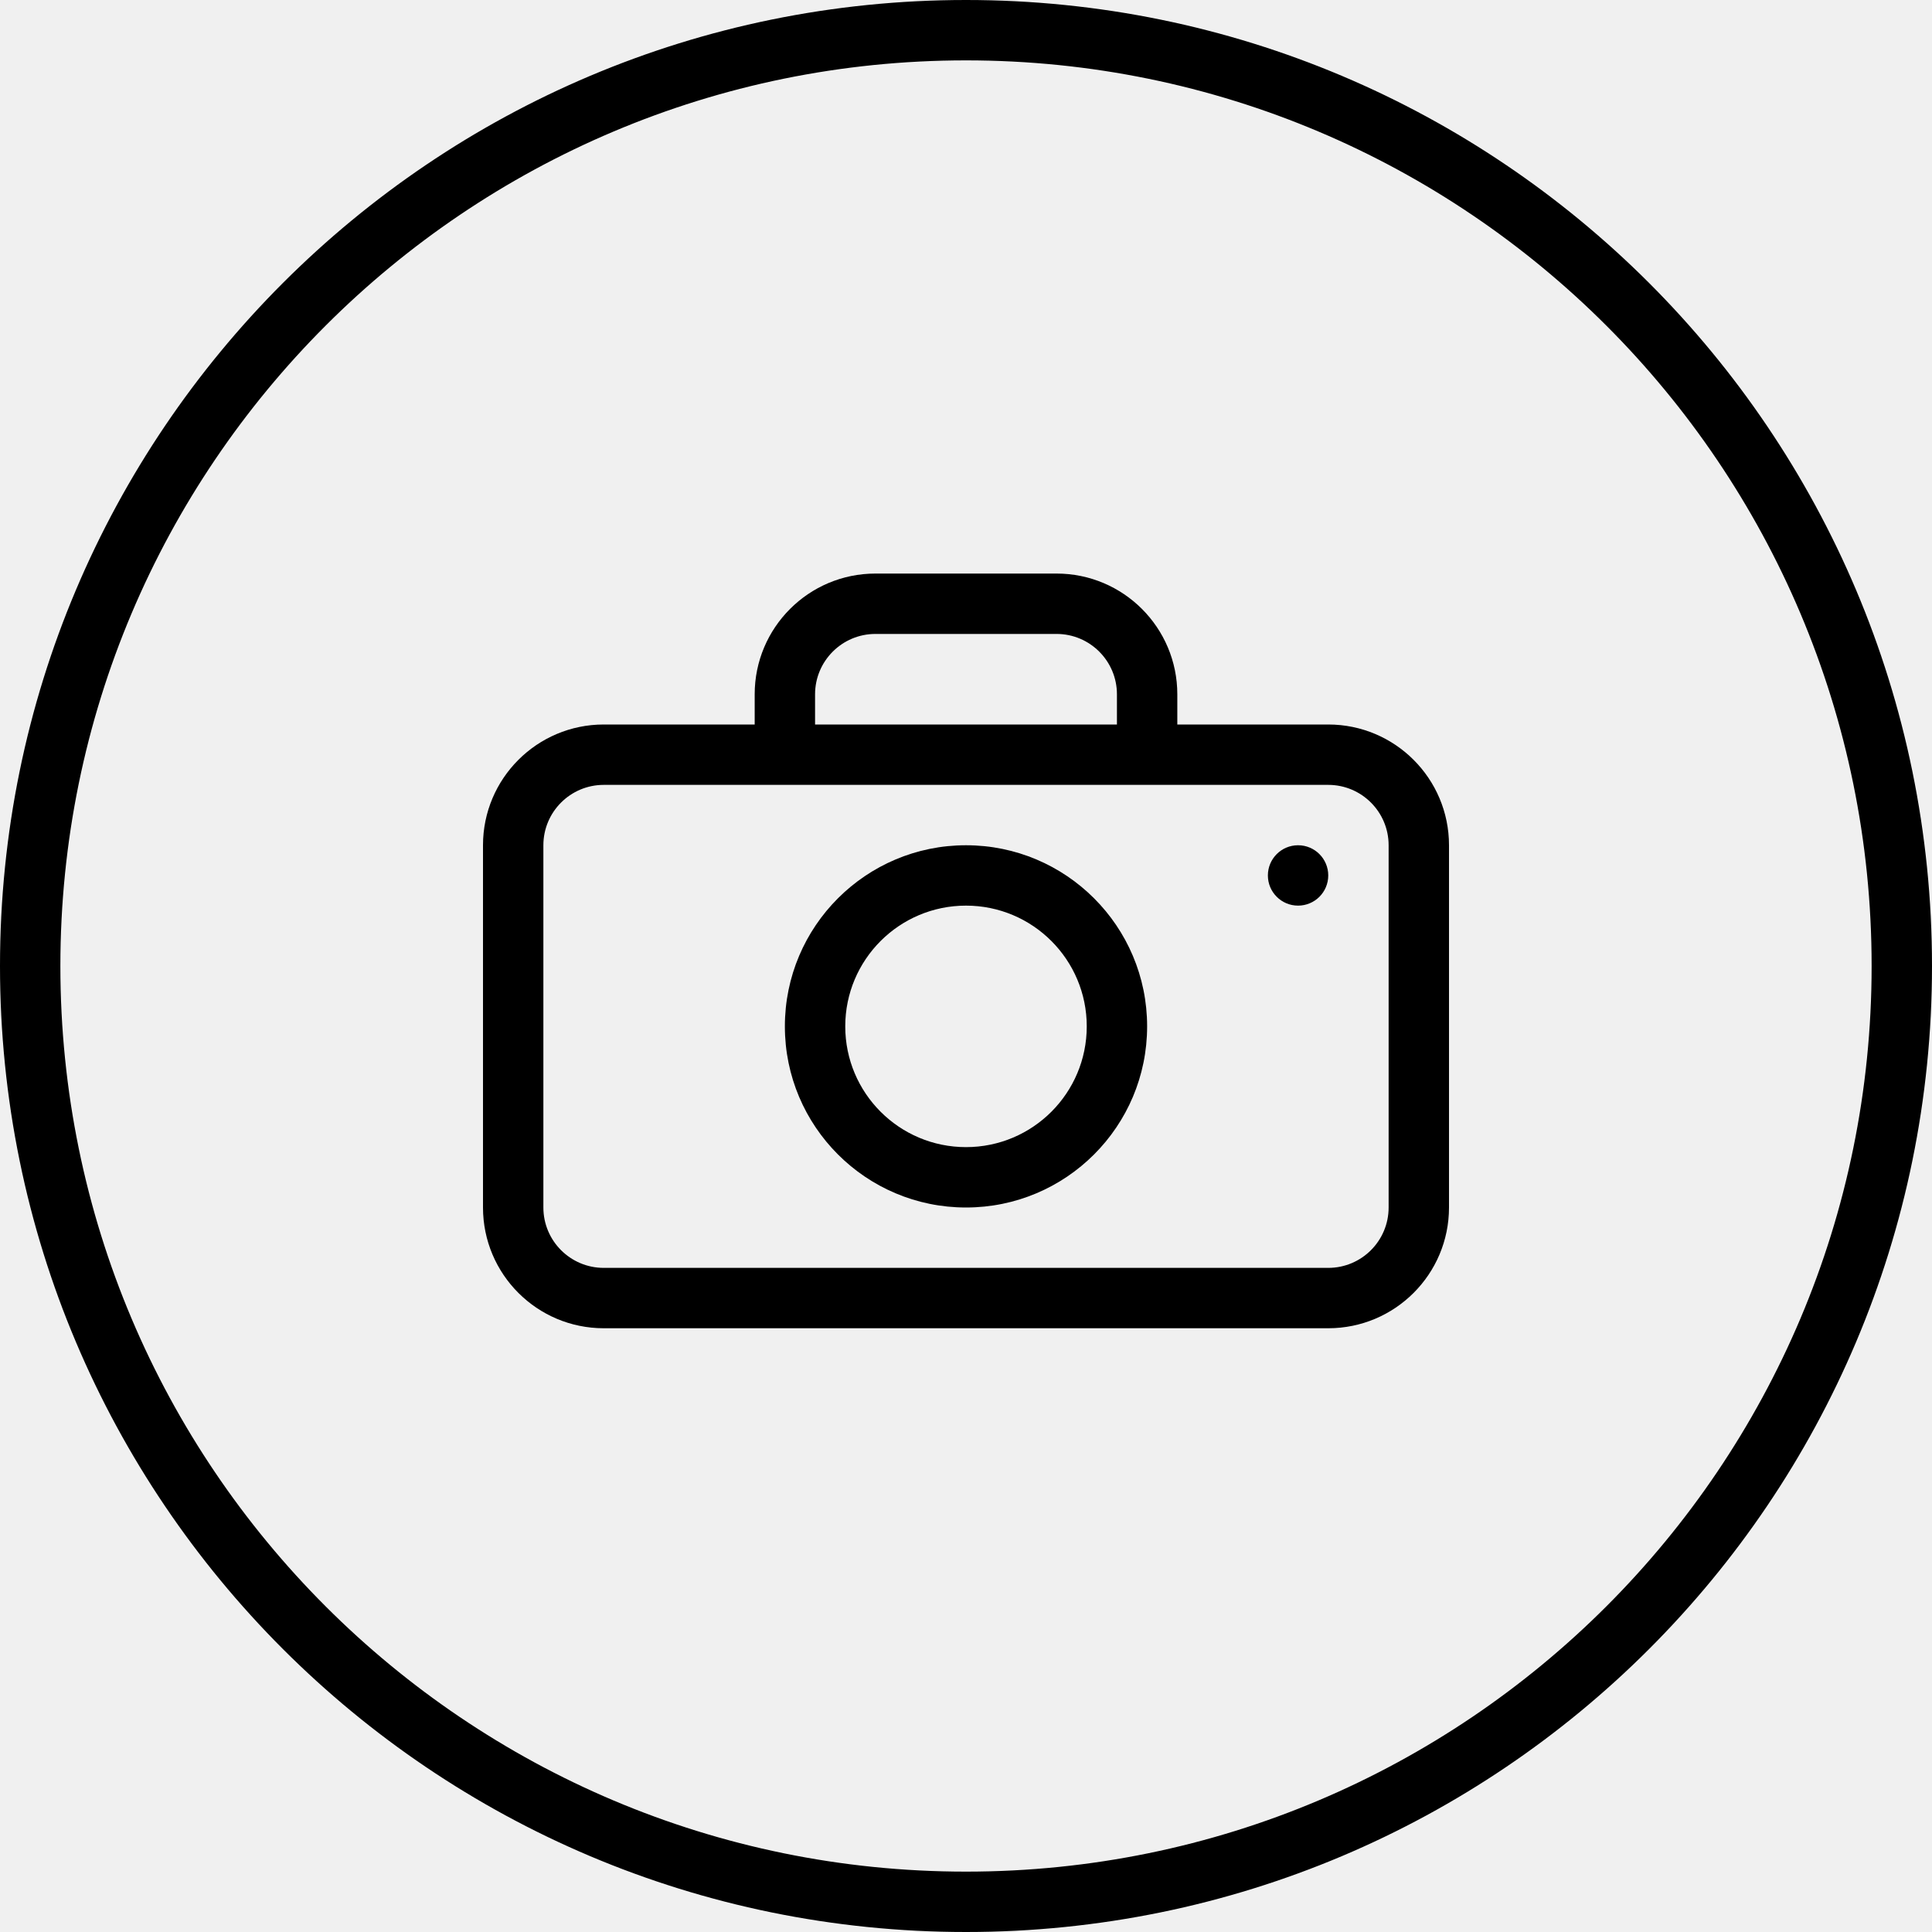
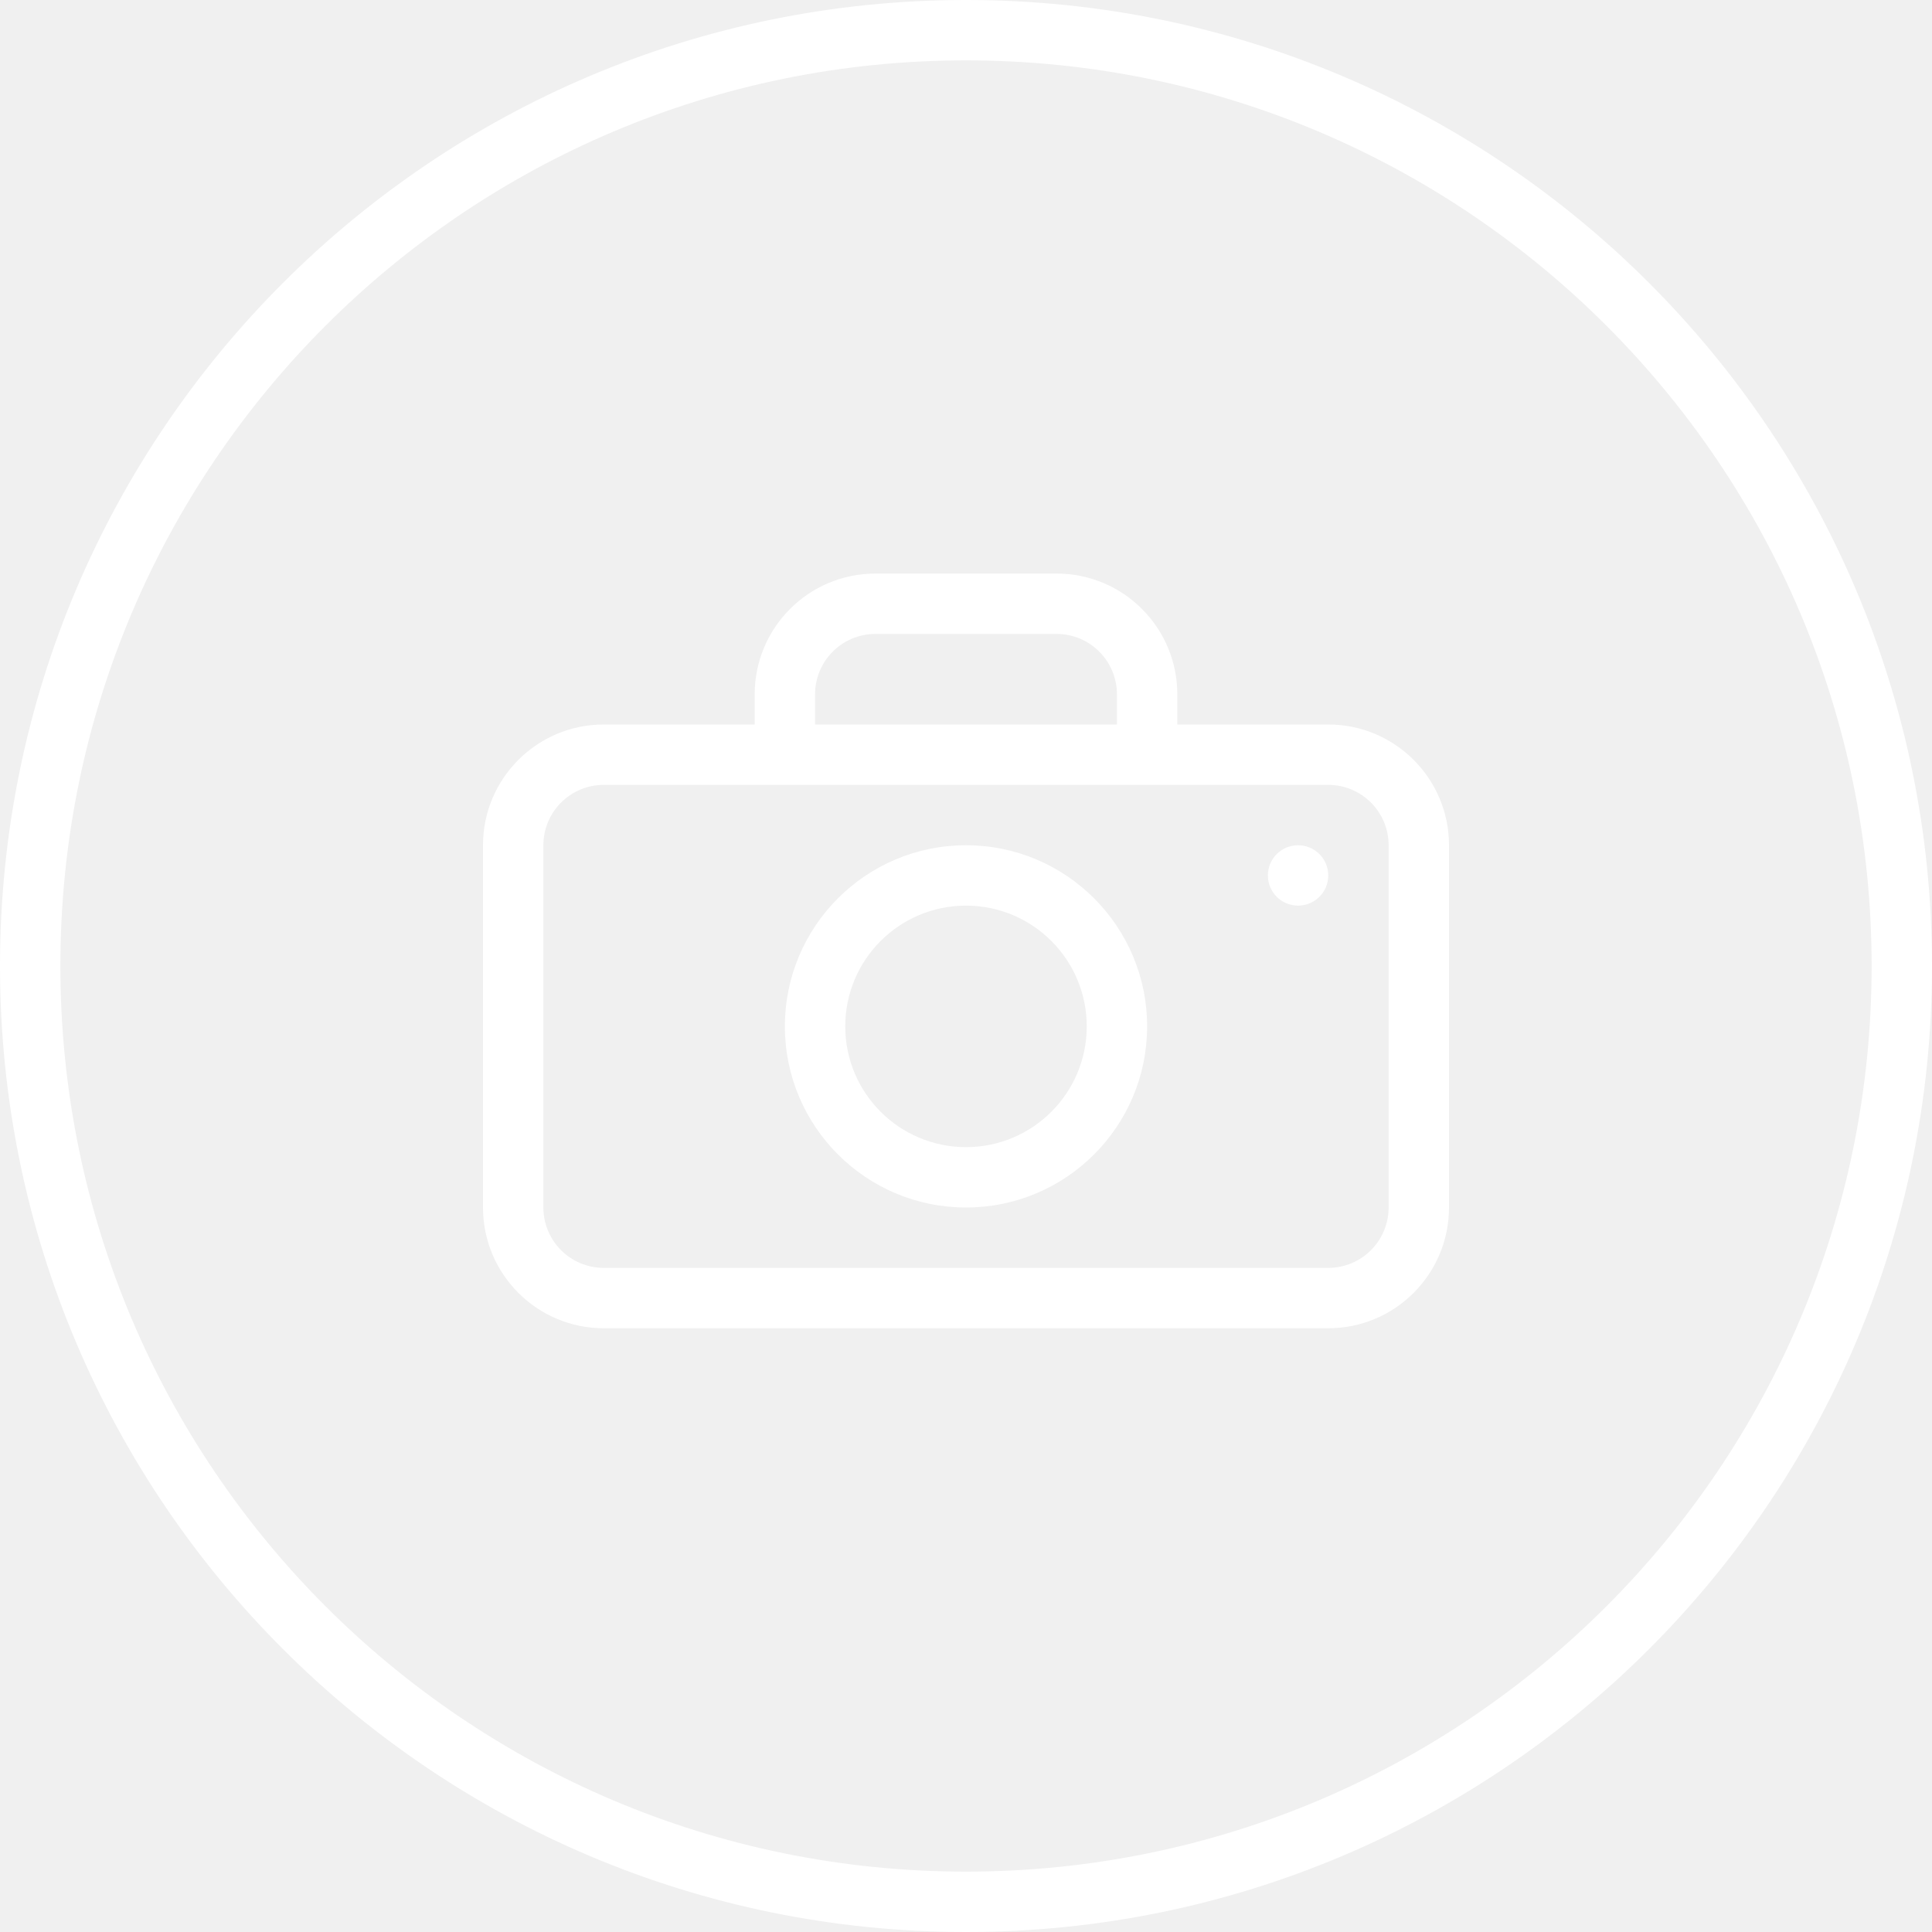
<svg xmlns="http://www.w3.org/2000/svg" version="1.1" id="Capa_1" x="0px" y="0px" width="64px" height="64px" viewBox="0 0 64 64" style="enable-background:new 0 0 64 64;" xml:space="preserve">
  <g>
    <g>
      <g id="circle_12_">
        <g>
-           <path d="M32,0C14.328,0,0,14.327,0,32c0,17.674,14.328,32,32,32c17.673,0,32-14.326,32-32C64,14.327,49.673,0,32,0z M32,62      C15.432,62,2,48.568,2,32C2,15.432,15.432,2,32,2c16.568,0,30,13.432,30,30C62,48.568,48.568,62,32,62z" />
+           <path fill="#fff" d="M32,0C14.328,0,0,14.327,0,32c0,17.674,14.328,32,32,32c17.673,0,32-14.326,32-32C64,14.327,49.673,0,32,0z M32,62      C15.432,62,2,48.568,2,32C2,15.432,15.432,2,32,2c16.568,0,30,13.432,30,30C62,48.568,48.568,62,32,62z" />
        </g>
      </g>
      <g id="Printer_1_">
        <g>
-           <path d="M43,28c-0.552,0-1,0.448-1,1c0,0.553,0.448,1,1,1s1-0.447,1-1C44,28.448,43.553,28,43,28z M44,24h-5v-1      c0-2.209-1.791-4-4-4h-6c-2.209,0-4,1.791-4,4v1h-5c-2.209,0-4,1.791-4,4v12c0,2.209,1.791,4,4,4h24c2.209,0,4-1.791,4-4V28      C48,25.791,46.209,24,44,24z M27,23c0-1.104,0.896-2,2-2h6c1.104,0,2,0.896,2,2v1H27V23z M46,40c0,1.104-0.896,2-2,2H20      c-1.104,0-2-0.896-2-2V28c0-1.104,0.896-2,2-2h24c1.104,0,2,0.896,2,2V40z M32,28c-3.313,0-6,2.687-6,6c0,3.312,2.687,6,6,6      c3.314,0,6-2.688,6-6C38,30.687,35.314,28,32,28z M32,38c-2.209,0-4-1.791-4-4s1.791-4,4-4s4,1.791,4,4S34.209,38,32,38z" />
+           <path fill="#fff" d="M43,28c-0.552,0-1,0.448-1,1c0,0.553,0.448,1,1,1s1-0.447,1-1C44,28.448,43.553,28,43,28z M44,24h-5v-1      c0-2.209-1.791-4-4-4h-6c-2.209,0-4,1.791-4,4v1h-5c-2.209,0-4,1.791-4,4v12c0,2.209,1.791,4,4,4h24c2.209,0,4-1.791,4-4V28      C48,25.791,46.209,24,44,24z M27,23c0-1.104,0.896-2,2-2h6c1.104,0,2,0.896,2,2v1H27V23z M46,40c0,1.104-0.896,2-2,2H20      c-1.104,0-2-0.896-2-2V28c0-1.104,0.896-2,2-2h24c1.104,0,2,0.896,2,2V40z M32,28c-3.313,0-6,2.687-6,6c0,3.312,2.687,6,6,6      c3.314,0,6-2.688,6-6C38,30.687,35.314,28,32,28z M32,38c-2.209,0-4-1.791-4-4s1.791-4,4-4s4,1.791,4,4S34.209,38,32,38z" />
        </g>
      </g>
    </g>
  </g>
  <g>
</g>
  <g>
</g>
  <g>
</g>
  <g>
</g>
  <g>
</g>
  <g>
</g>
  <g>
</g>
  <g>
</g>
  <g>
</g>
  <g>
</g>
  <g>
</g>
  <g>
</g>
  <g>
</g>
  <g>
</g>
  <g>
</g>
</svg>
